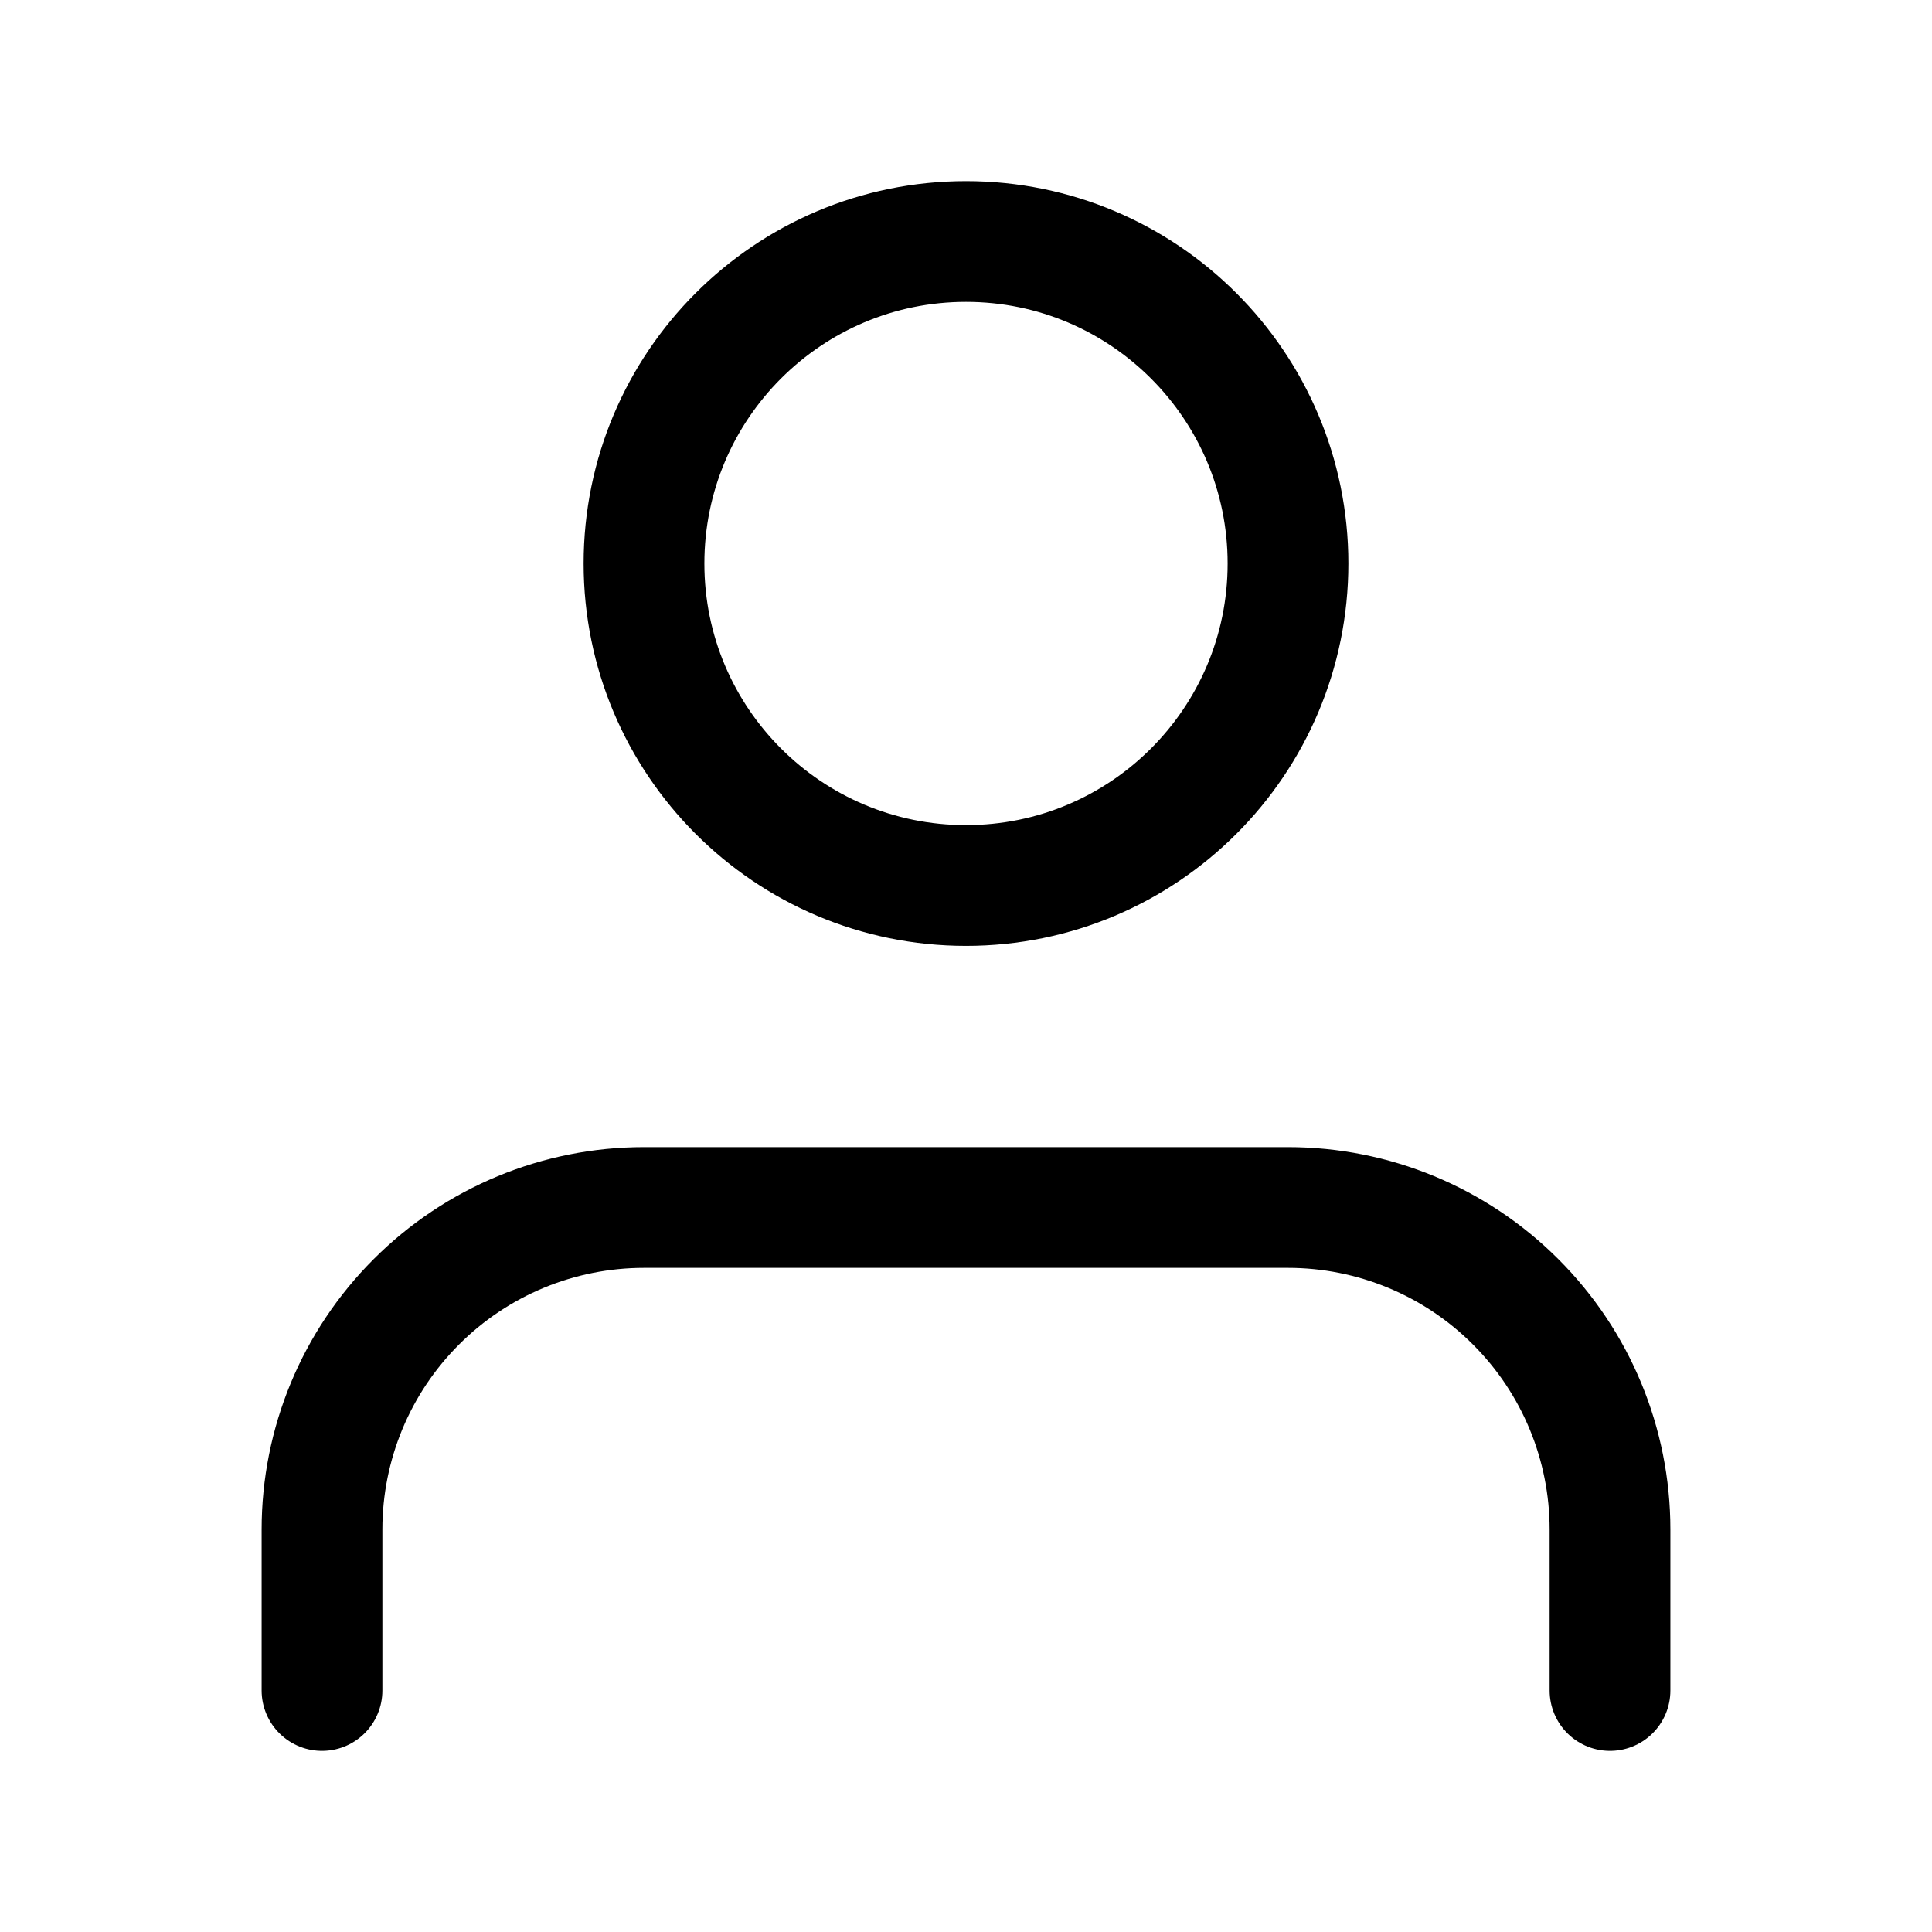
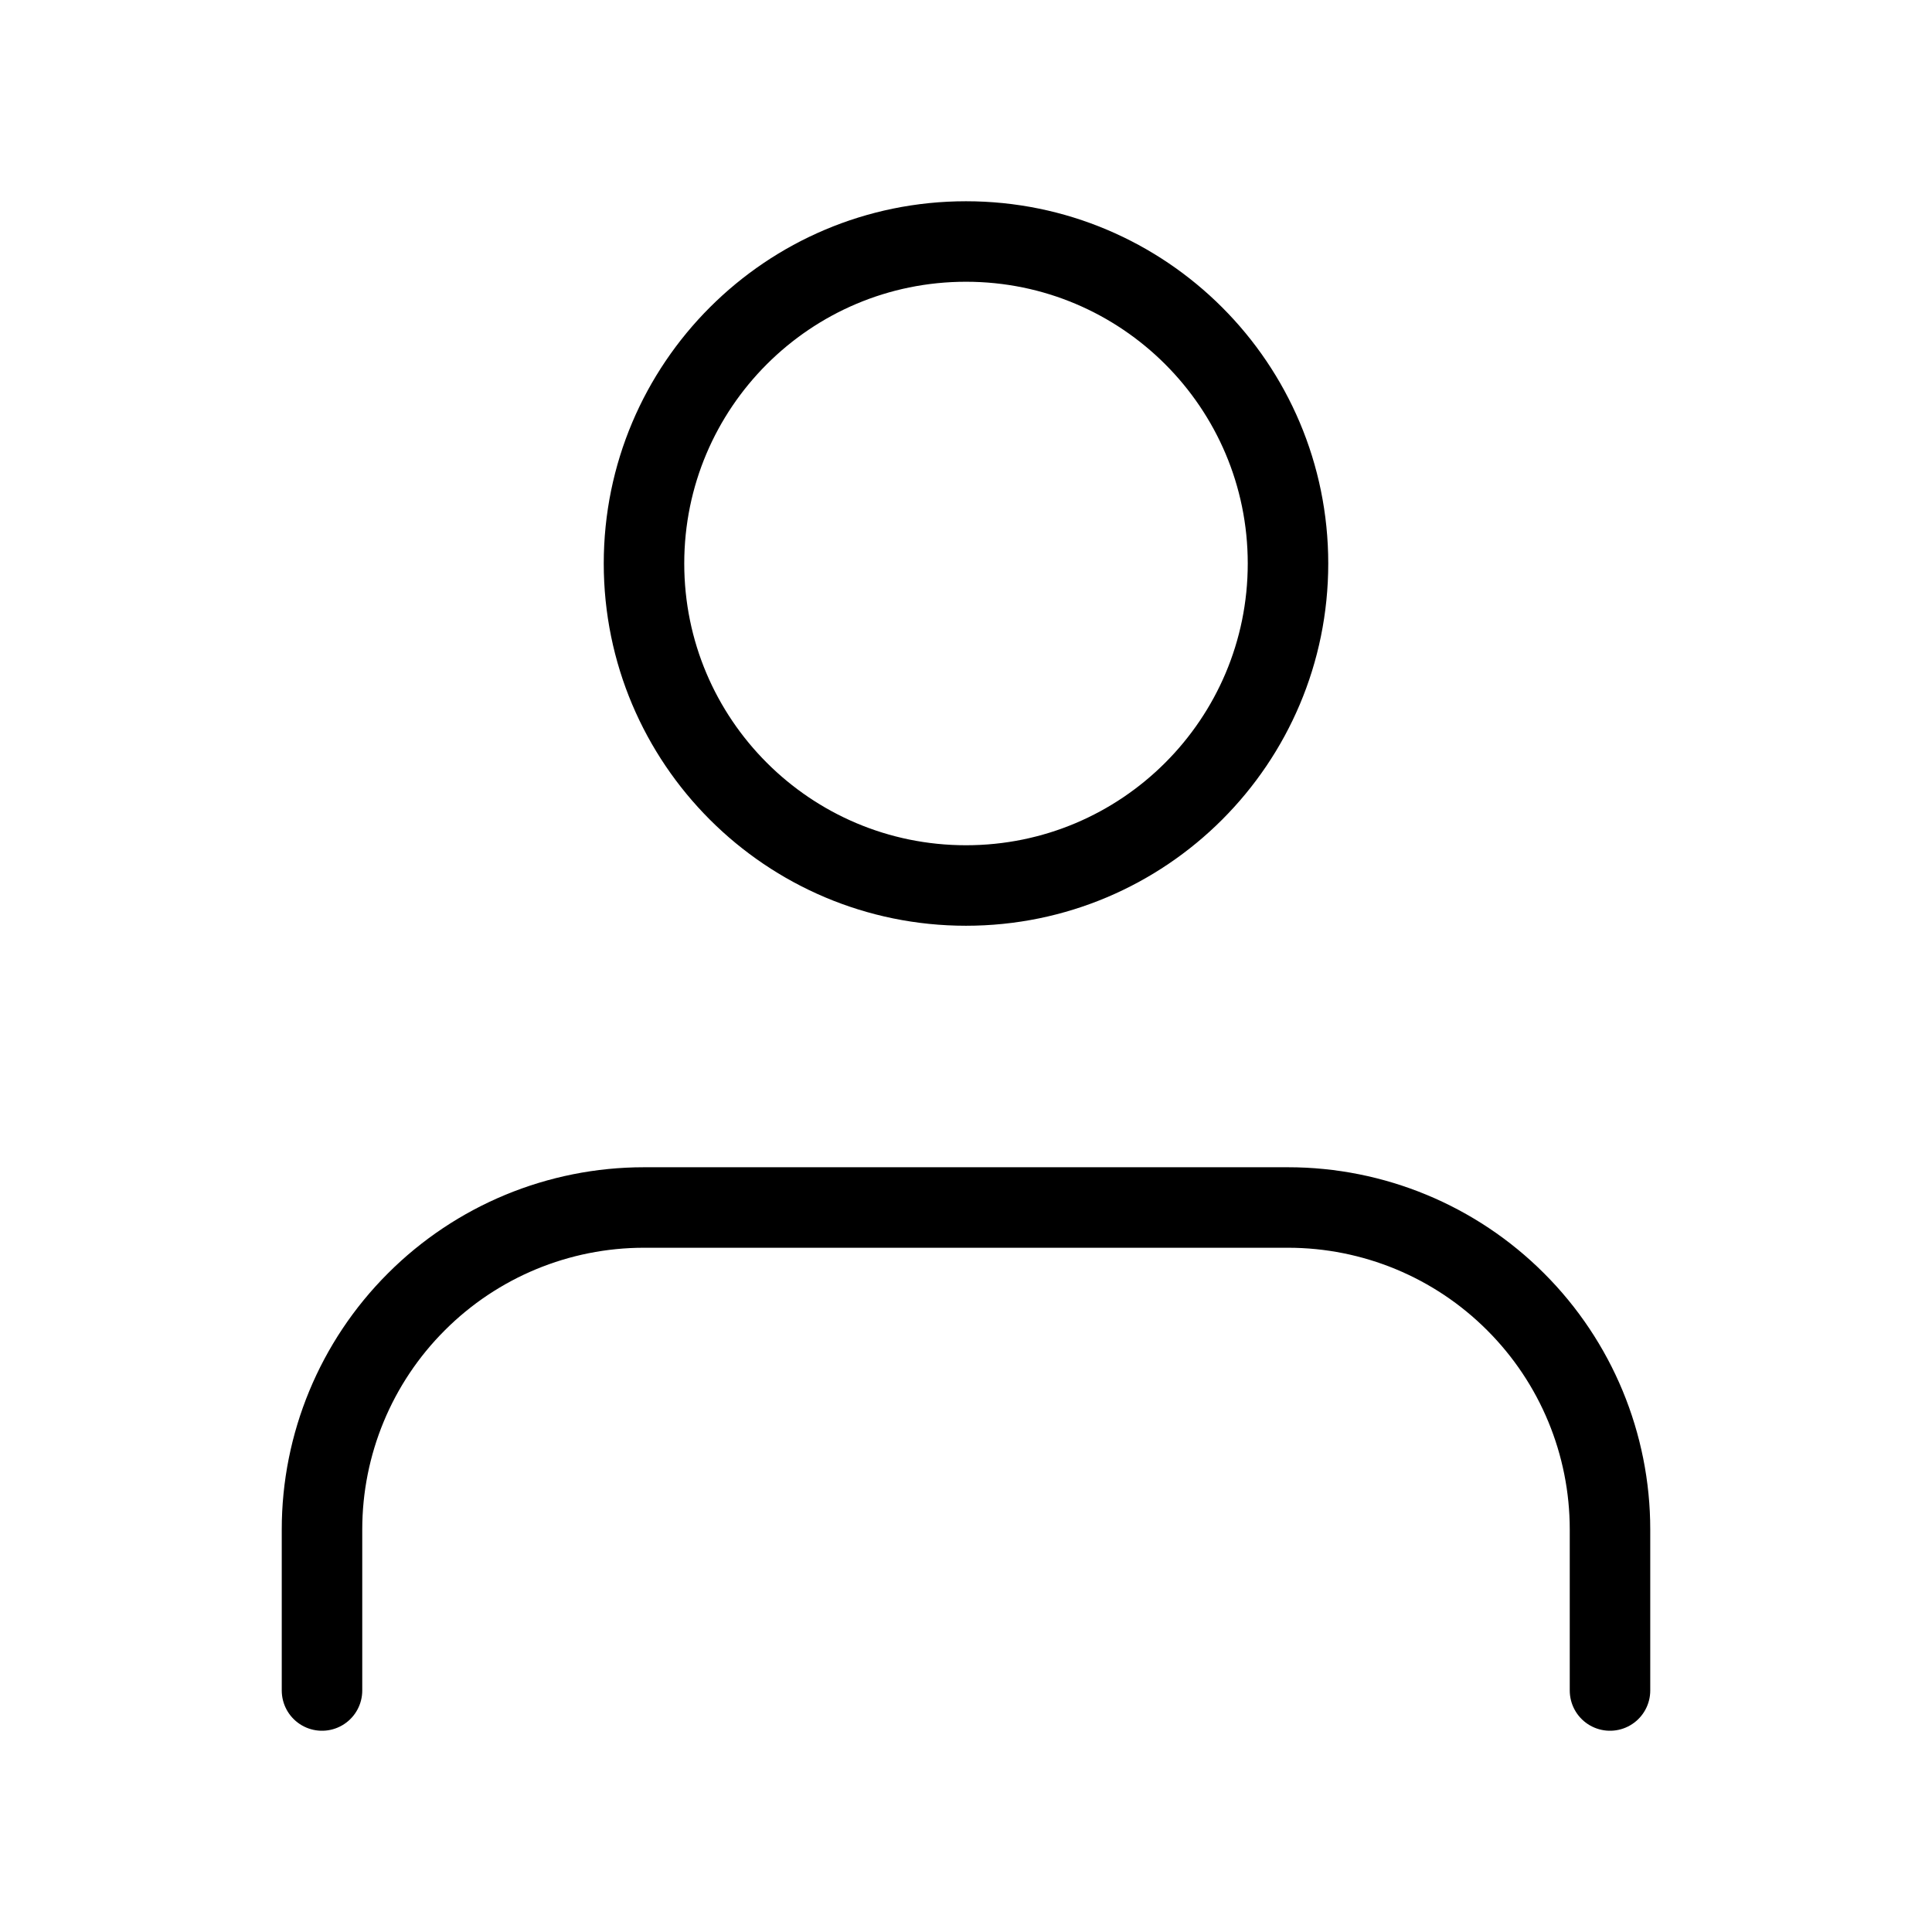
<svg xmlns="http://www.w3.org/2000/svg" width="24" height="24" viewBox="0 0 24 24" fill="none">
-   <path d="M20 21V19C20 17.939 19.579 16.922 18.828 16.172C18.078 15.421 17.061 15 16 15H8C6.939 15 5.922 15.421 5.172 16.172C4.421 16.922 4 17.939 4 19V21" stroke="currentColor" stroke-width="1.5" stroke-linecap="round" stroke-linejoin="round" />
-   <path d="M12 11C14.209 11 16 9.209 16 7C16 4.791 14.209 3 12 3C9.791 3 8 4.791 8 7C8 9.209 9.791 11 12 11Z" stroke="currentColor" stroke-width="1.5" stroke-linecap="round" stroke-linejoin="round" />
+   <path d="M20 21V19C20 17.939 19.579 16.922 18.828 16.172C18.078 15.421 17.061 15 16 15H8C6.939 15 5.922 15.421 5.172 16.172C4.421 16.922 4 17.939 4 19V21" stroke="currentColor" stroke-width="1" stroke-linecap="round" stroke-linejoin="round" />
+   <path d="M12 11C14.209 11 16 9.209 16 7C16 4.791 14.209 3 12 3C9.791 3 8 4.791 8 7C8 9.209 9.791 11 12 11Z" stroke="currentColor" stroke-width="1" stroke-linecap="round" stroke-linejoin="round" />
</svg>
